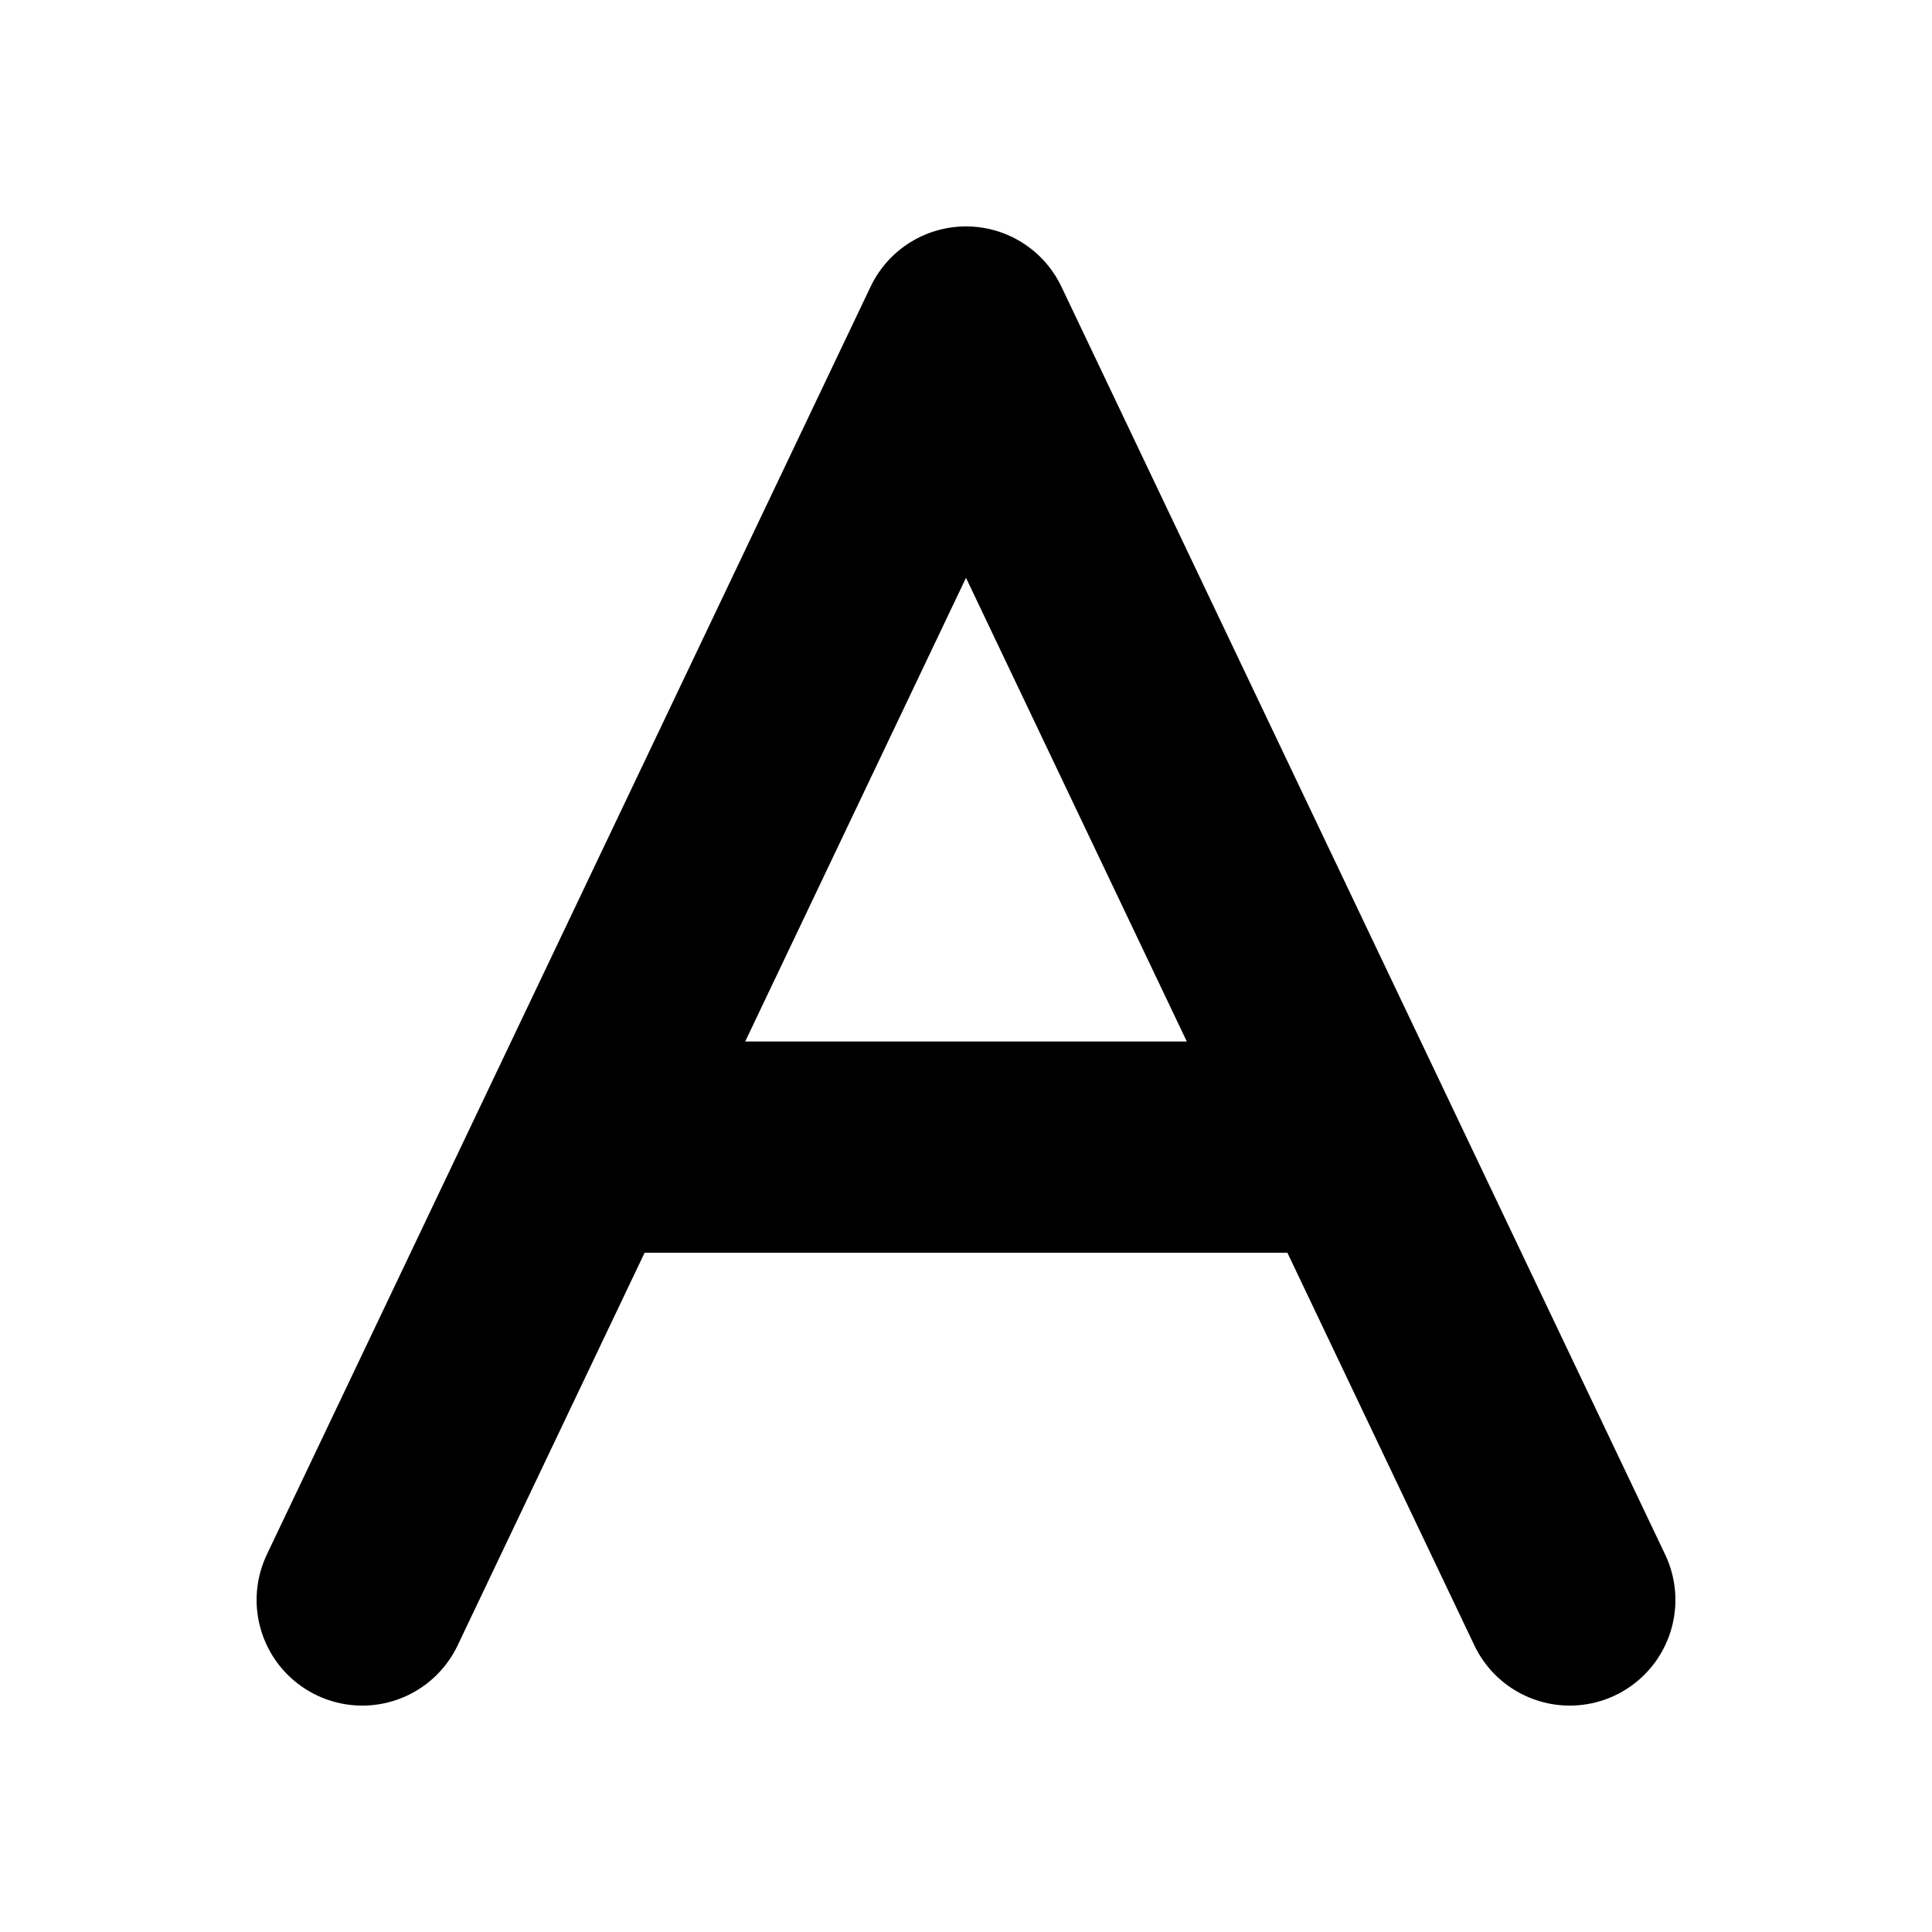
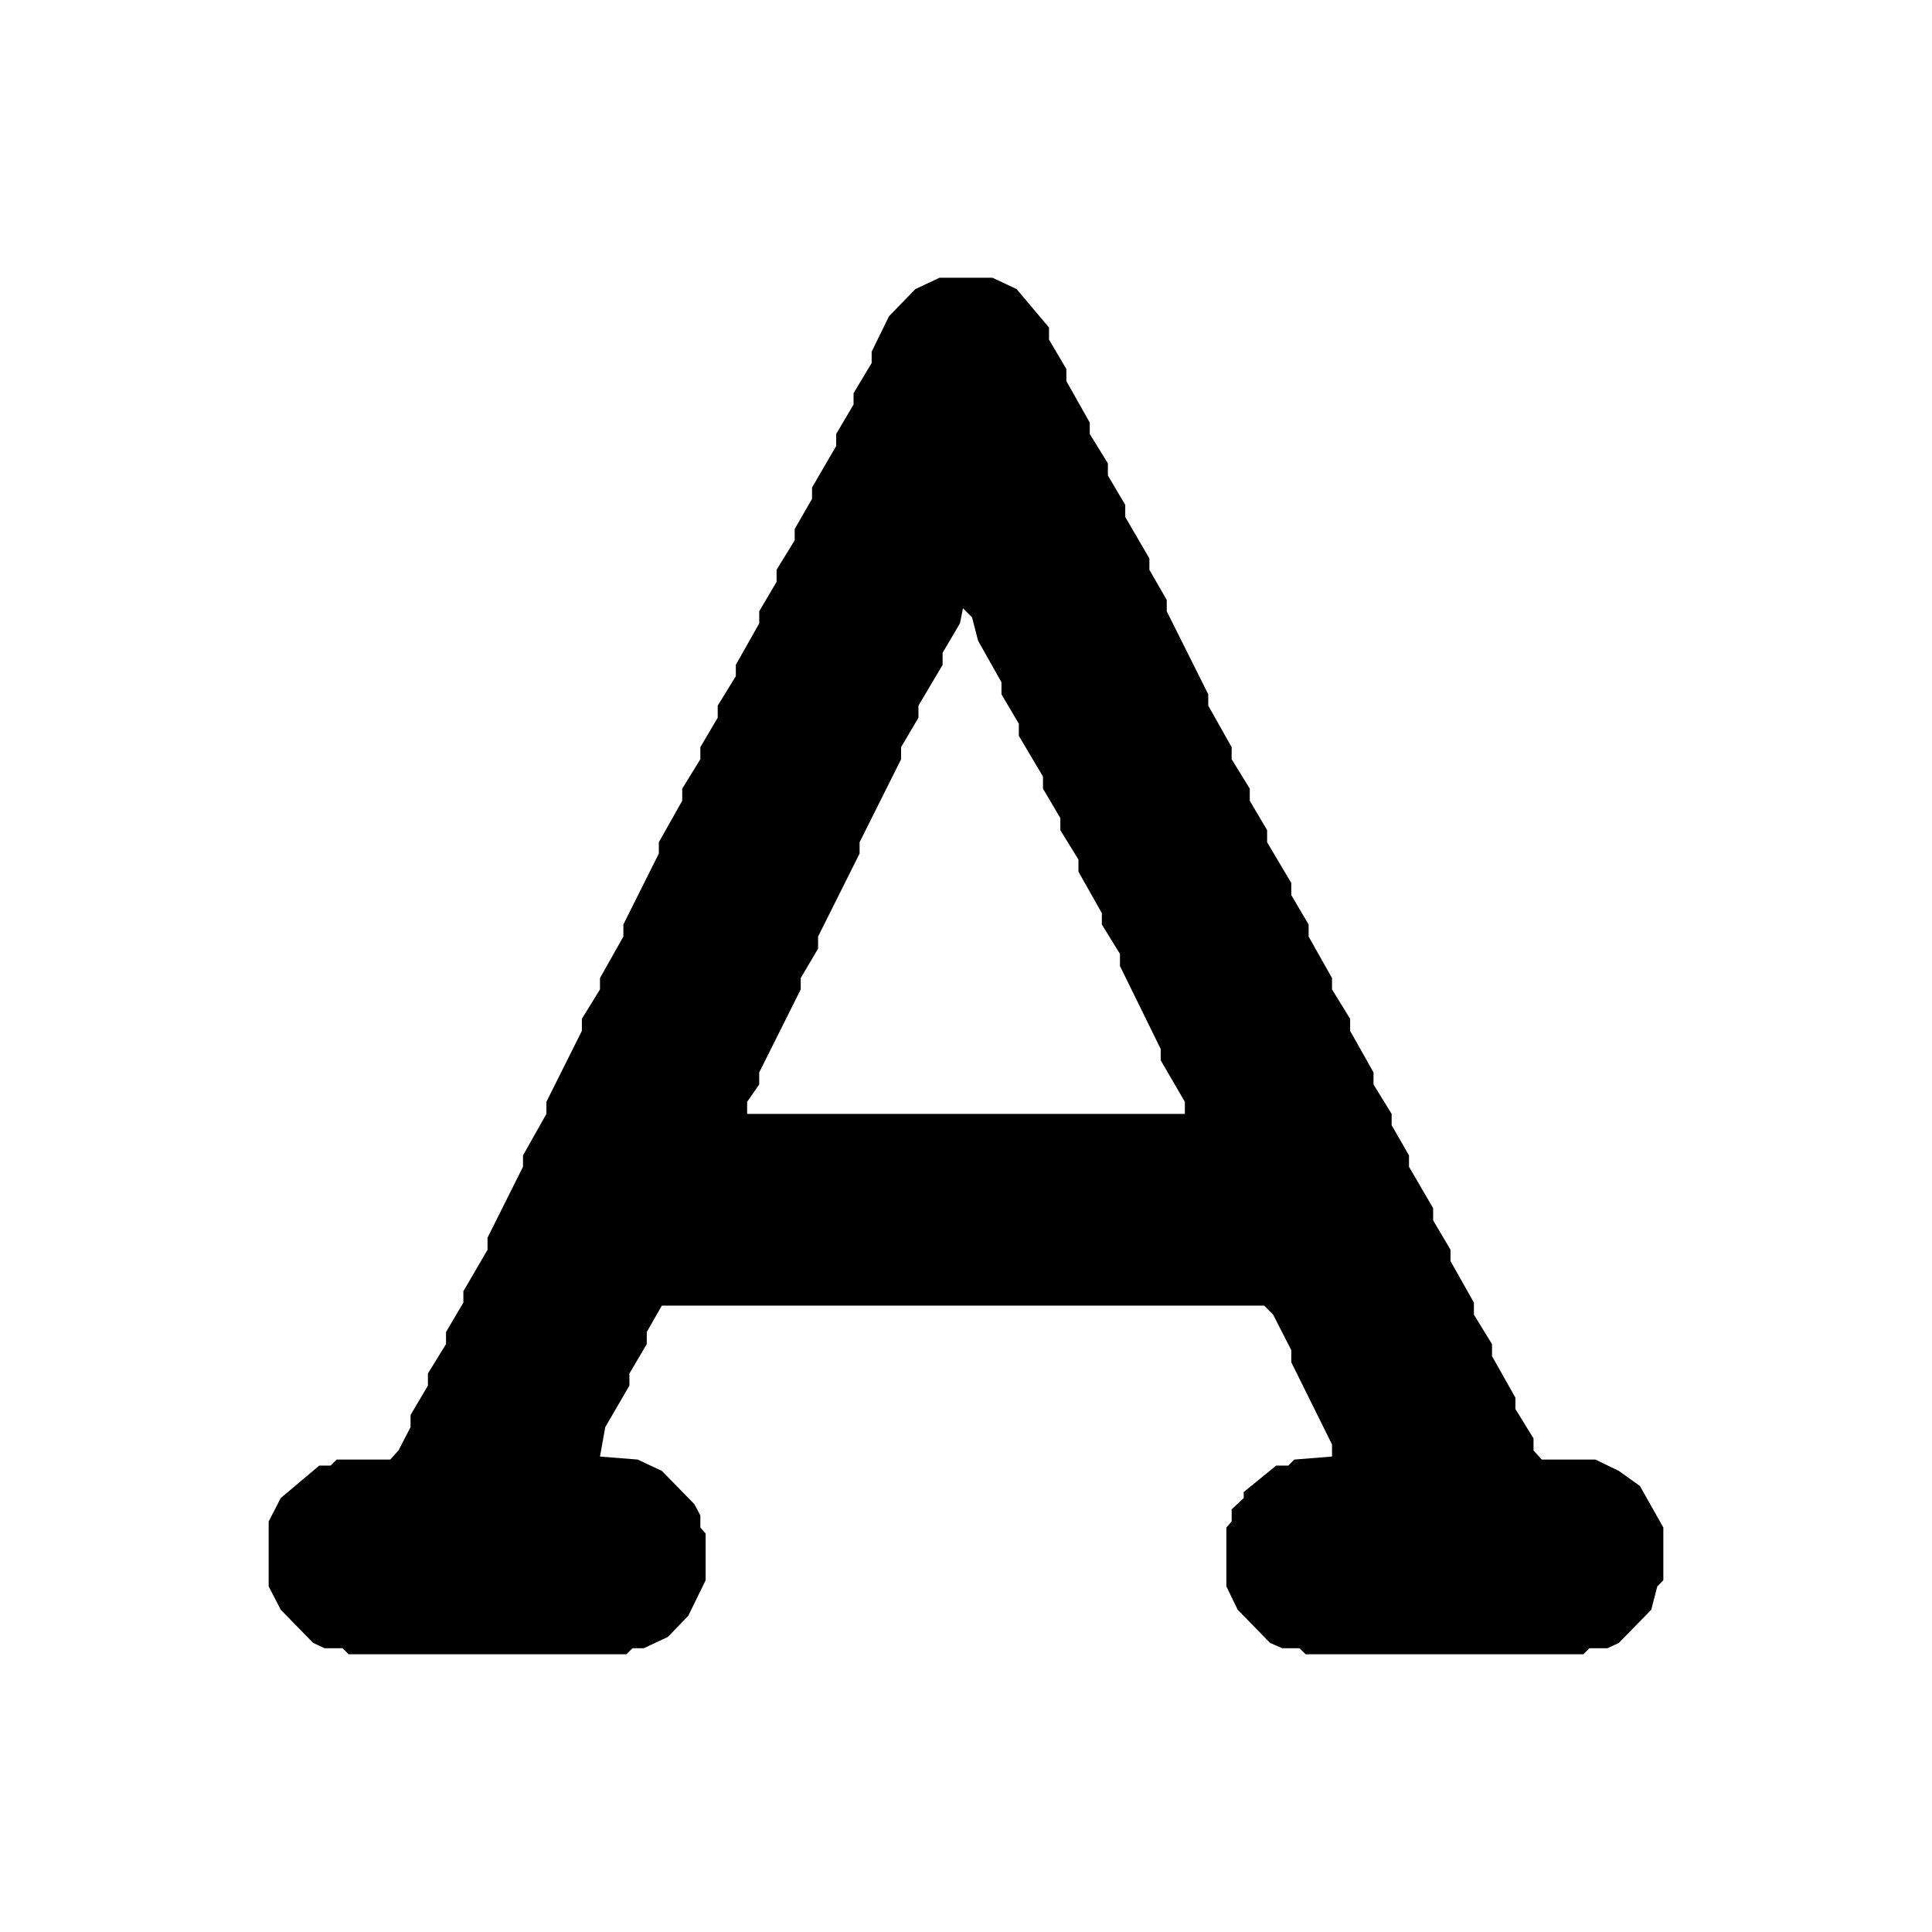
<svg xmlns="http://www.w3.org/2000/svg" width="16" height="16" viewBox="0 0 256 256" version="1.1">
-   <g fill="none" stroke="#000000" stroke-width="28" stroke-linecap="round" stroke-linejoin="round">
-     <path d="M 48 212 L 128 44 L 208 212" />
-     <path d="M 84 152 L 172 152" />
-   </g>
+   <path d="M209.8,219.2L173.0,219.2L172.2,218.4L169.9,218.4L168.3,217.7L164.0,213.3L162.5,210.2L162.5,202.4L163.2,201.6L163.2,200.0L164.8,198.5L164.8,197.7L169.1,194.2L170.7,194.2L171.5,193.4L176.5,193.0L176.5,191.4L171.1,180.5L171.1,178.9L168.7,174.2L167.5,173.0L87.7,173.0L85.7,176.5L85.7,178.1L83.4,182.0L83.4,183.6L80.2,189.1L79.5,193.0L84.5,193.4L87.7,194.9L92.0,199.3L92.8,200.8L92.8,202.4L93.5,203.2L93.5,209.4L91.2,214.1L88.5,216.9L85.3,218.4L83.8,218.4L83.0,219.2L46.2,219.2L45.4,218.4L43.0,218.4L41.5,217.7L37.2,213.3L35.6,210.2L35.6,201.6L37.2,198.5L42.3,194.2L43.8,194.2L44.6,193.4L51.7,193.4L52.8,192.2L54.4,189.1L54.4,187.5L56.7,183.6L56.7,182.0L59.1,178.1L59.1,176.5L61.4,172.6L61.4,171.1L64.6,165.6L64.6,164.0L69.3,154.6L69.3,153.1L72.4,147.6L72.4,146.0L77.1,136.6L77.1,135.0L79.5,131.1L79.5,129.6L82.6,124.1L82.6,122.5L87.3,113.1L87.3,111.6L90.4,106.1L90.4,104.5L92.8,100.6L92.8,99.0L95.1,95.1L95.1,93.5L97.5,89.6L97.5,88.1L100.6,82.6L100.6,81.0L102.9,77.1L102.9,75.5L105.3,71.6L105.3,70.1L107.6,66.1L107.6,64.6L110.8,59.1L110.8,57.5L113.1,53.6L113.1,52.1L115.5,48.1L115.5,46.6L117.8,41.9L121.3,38.3L124.5,36.8L131.5,36.8L134.7,38.3L139.0,43.4L139.0,45.0L141.3,48.9L141.3,50.5L144.4,56.0L144.4,57.5L146.8,61.4L146.8,63.0L149.1,66.9L149.1,68.5L152.3,74.0L152.3,75.5L154.6,79.5L154.6,81.0L160.1,92.0L160.1,93.5L163.2,99.0L163.2,100.6L165.6,104.5L165.6,106.1L167.9,110.0L167.9,111.6L171.1,117.0L171.1,118.6L173.4,122.5L173.4,124.1L176.5,129.6L176.5,131.1L178.9,135.0L178.9,136.6L182.0,142.1L182.0,143.7L184.4,147.6L184.4,149.1L186.7,153.1L186.7,154.6L189.9,160.1L189.9,161.7L192.2,165.6L192.2,167.1L195.3,172.6L195.3,174.2L197.7,178.1L197.7,179.7L200.8,185.2L200.8,186.7L203.2,190.6L203.2,192.2L204.3,193.4L211.4,193.4L214.5,194.9L217.3,196.9L220.4,202.4L220.4,209.4L219.6,210.2L218.8,213.3L214.5,217.7L213.0,218.4L210.6,218.4L209.8,219.2ZM157.0,147.6L157.0,146.0L153.8,140.5L153.8,139.0L148.4,128.0L148.4,126.4L146.0,122.5L146.0,121.0L142.9,115.5L142.9,113.9L140.5,110.0L140.5,108.4L138.2,104.5L138.2,102.9L135.0,97.5L135.0,95.9L132.7,92.0L132.7,90.4L129.6,84.9L128.8,81.8L127.6,80.6L127.2,82.6L124.9,86.5L124.9,88.1L121.7,93.5L121.7,95.1L119.4,99.0L119.4,100.6L113.9,111.6L113.9,113.1L108.4,124.1L108.4,125.7L106.1,129.6L106.1,131.1L100.6,142.1L100.6,143.7L99.0,146.0L99.0,147.6L157.0,147.6Z" fill="#000000" fill-rule="evenodd" />
</svg>
